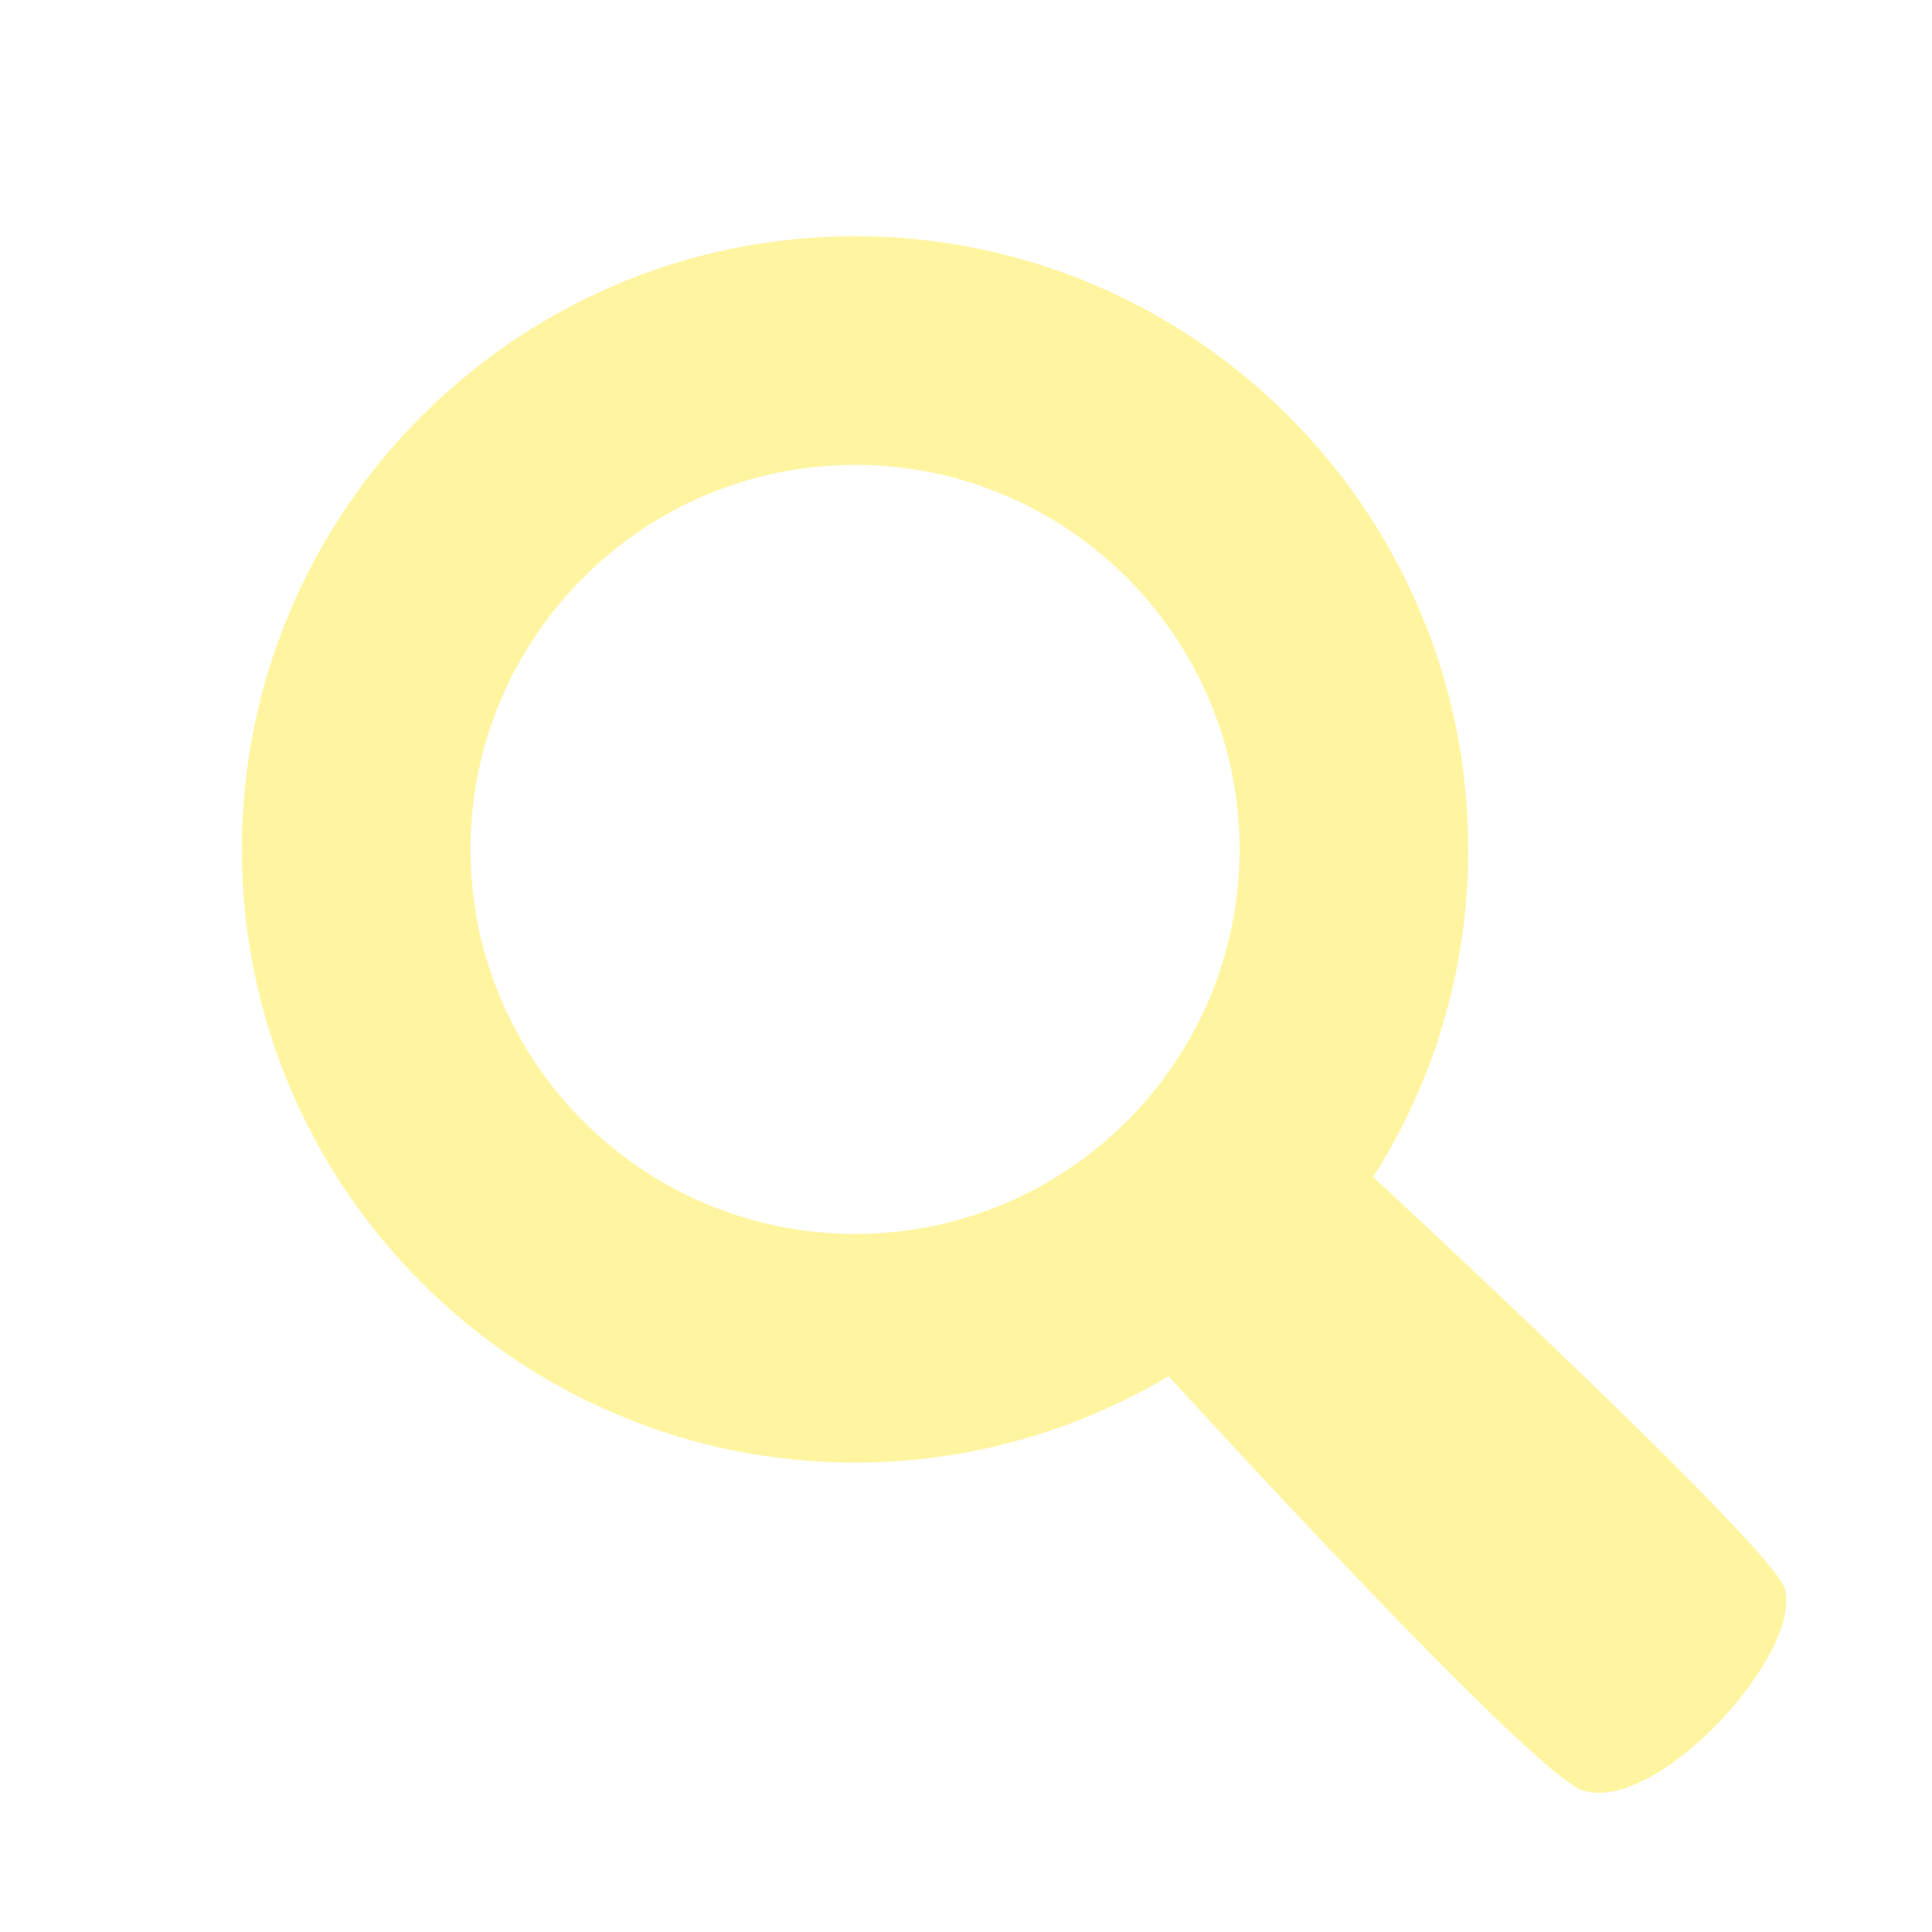
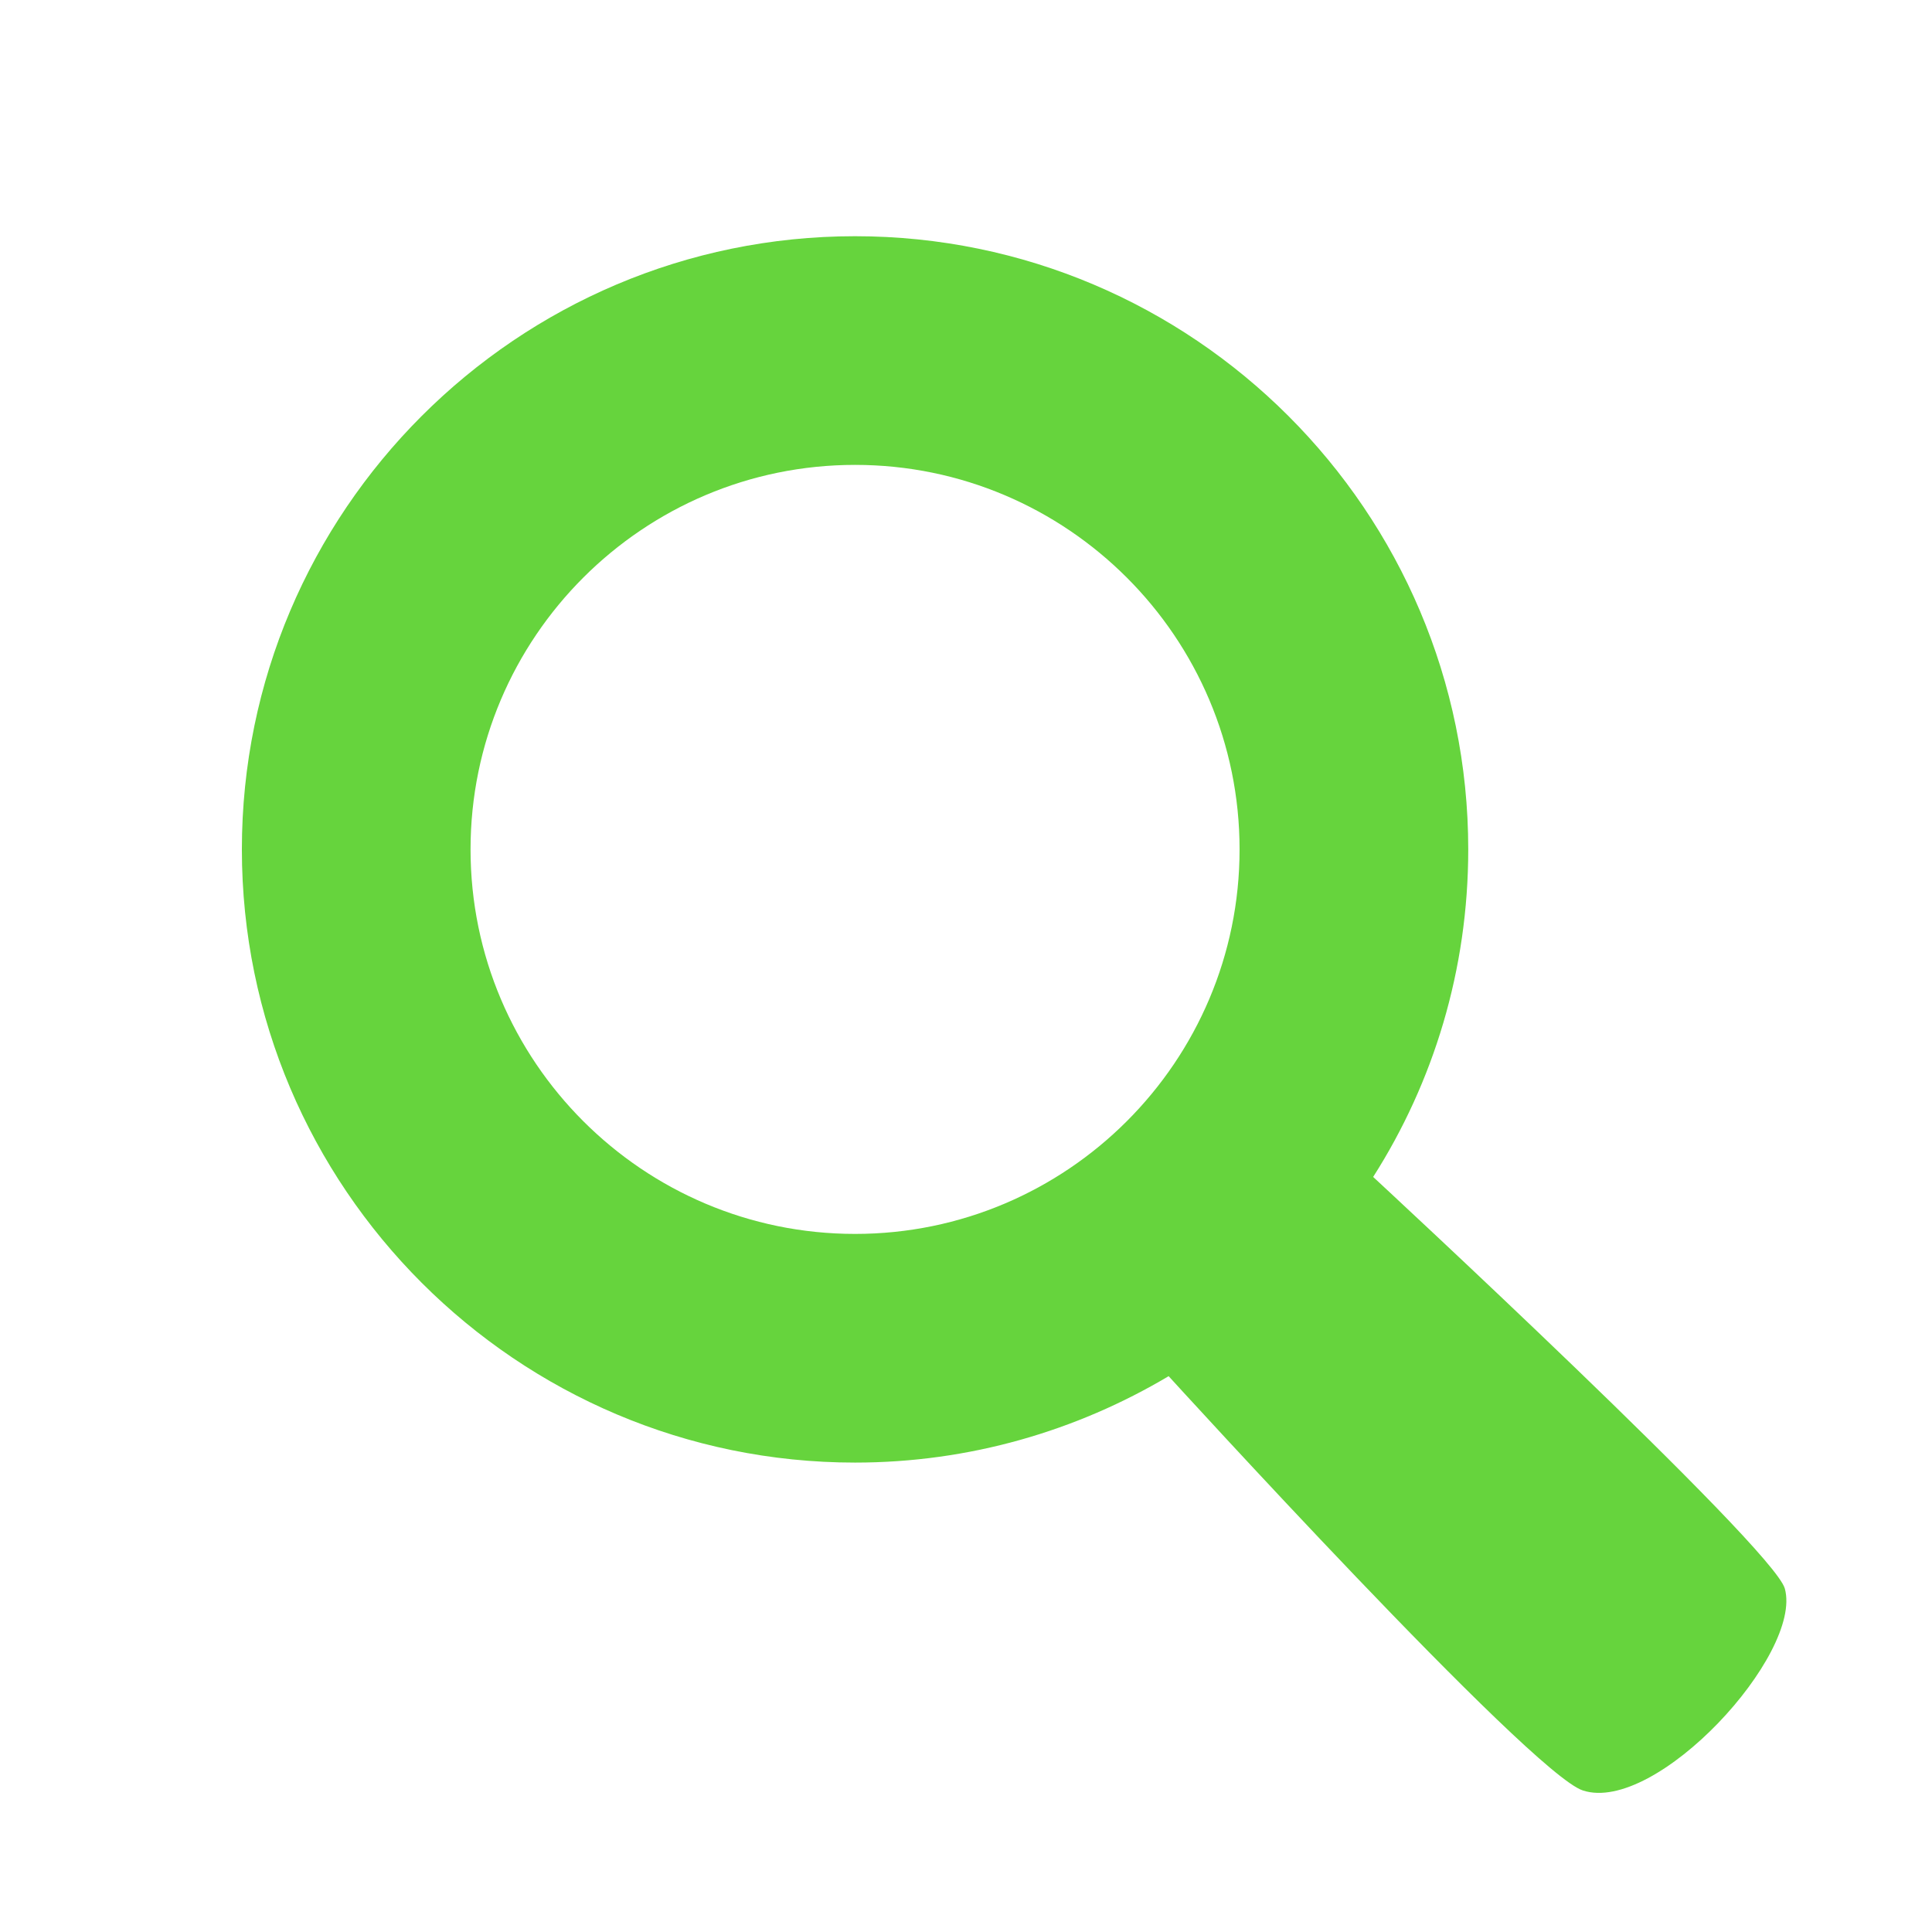
<svg xmlns="http://www.w3.org/2000/svg" version="1.1" x="0px" y="0px" width="512px" height="512px" viewBox="0 0 512 512" enable-background="new 0 0 512 512" xml:space="preserve">
-   <path fill="#fff5a1" d="M473,421c-3-10.9-109.1-109.1-109.1-109.1c16-25.1,25.2-54.9,25.2-86.8c0-89.6-72.9-162.5-162.5-162.5c-89.6,0-162.5,72.9-162.5,162.5S137,387.6,226.6,387.6c30.3,0,58.7-8.4,83.1-22.9c0,0,96,105.4,109.8,109.8C438.9,480.8,477.8,438.4,473,421z M124.7,225.1c0-56.2,45.7-101.9,101.9-101.9s101.9,45.7,101.9,101.9S282.8,327,226.6,327C170.4,327,124.7,281.3,124.7,225.1z" />
+   <path fill="#66d43d" d="M473,421c-3-10.9-109.1-109.1-109.1-109.1c16-25.1,25.2-54.9,25.2-86.8c0-89.6-72.9-162.5-162.5-162.5c-89.6,0-162.5,72.9-162.5,162.5S137,387.6,226.6,387.6c30.3,0,58.7-8.4,83.1-22.9c0,0,96,105.4,109.8,109.8C438.9,480.8,477.8,438.4,473,421z M124.7,225.1c0-56.2,45.7-101.9,101.9-101.9s101.9,45.7,101.9,101.9S282.8,327,226.6,327C170.4,327,124.7,281.3,124.7,225.1z" />
</svg>
